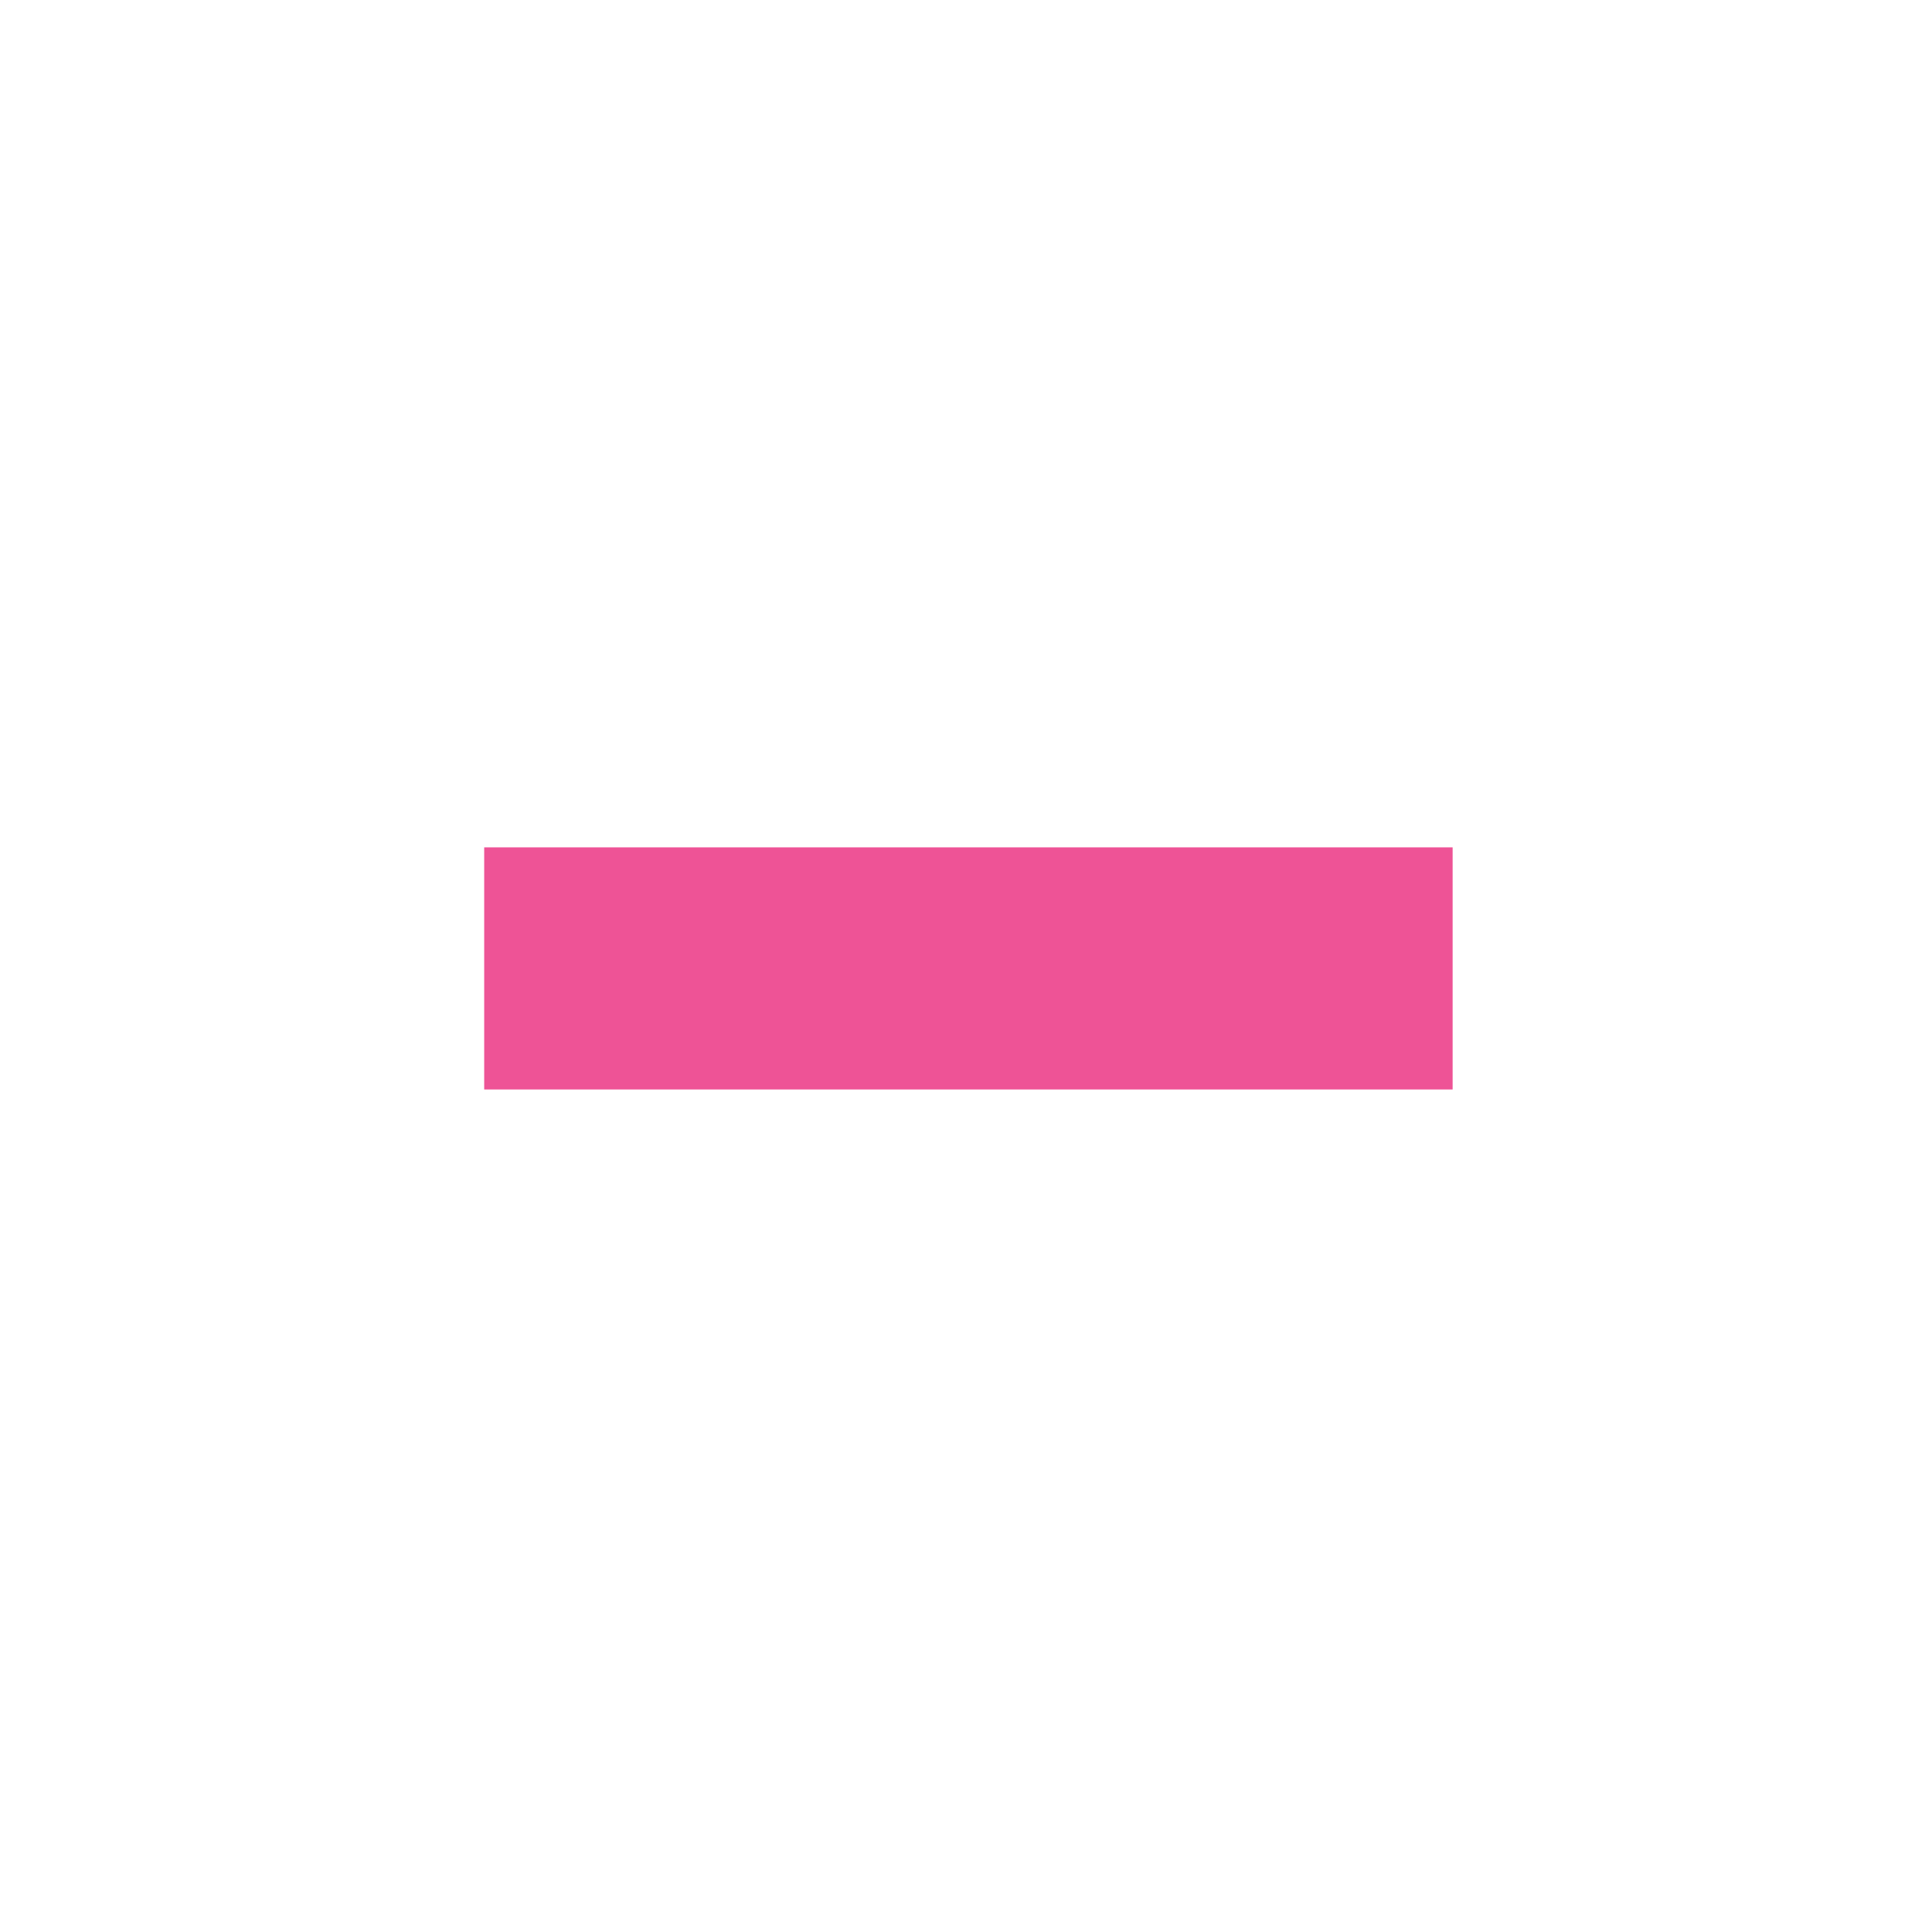
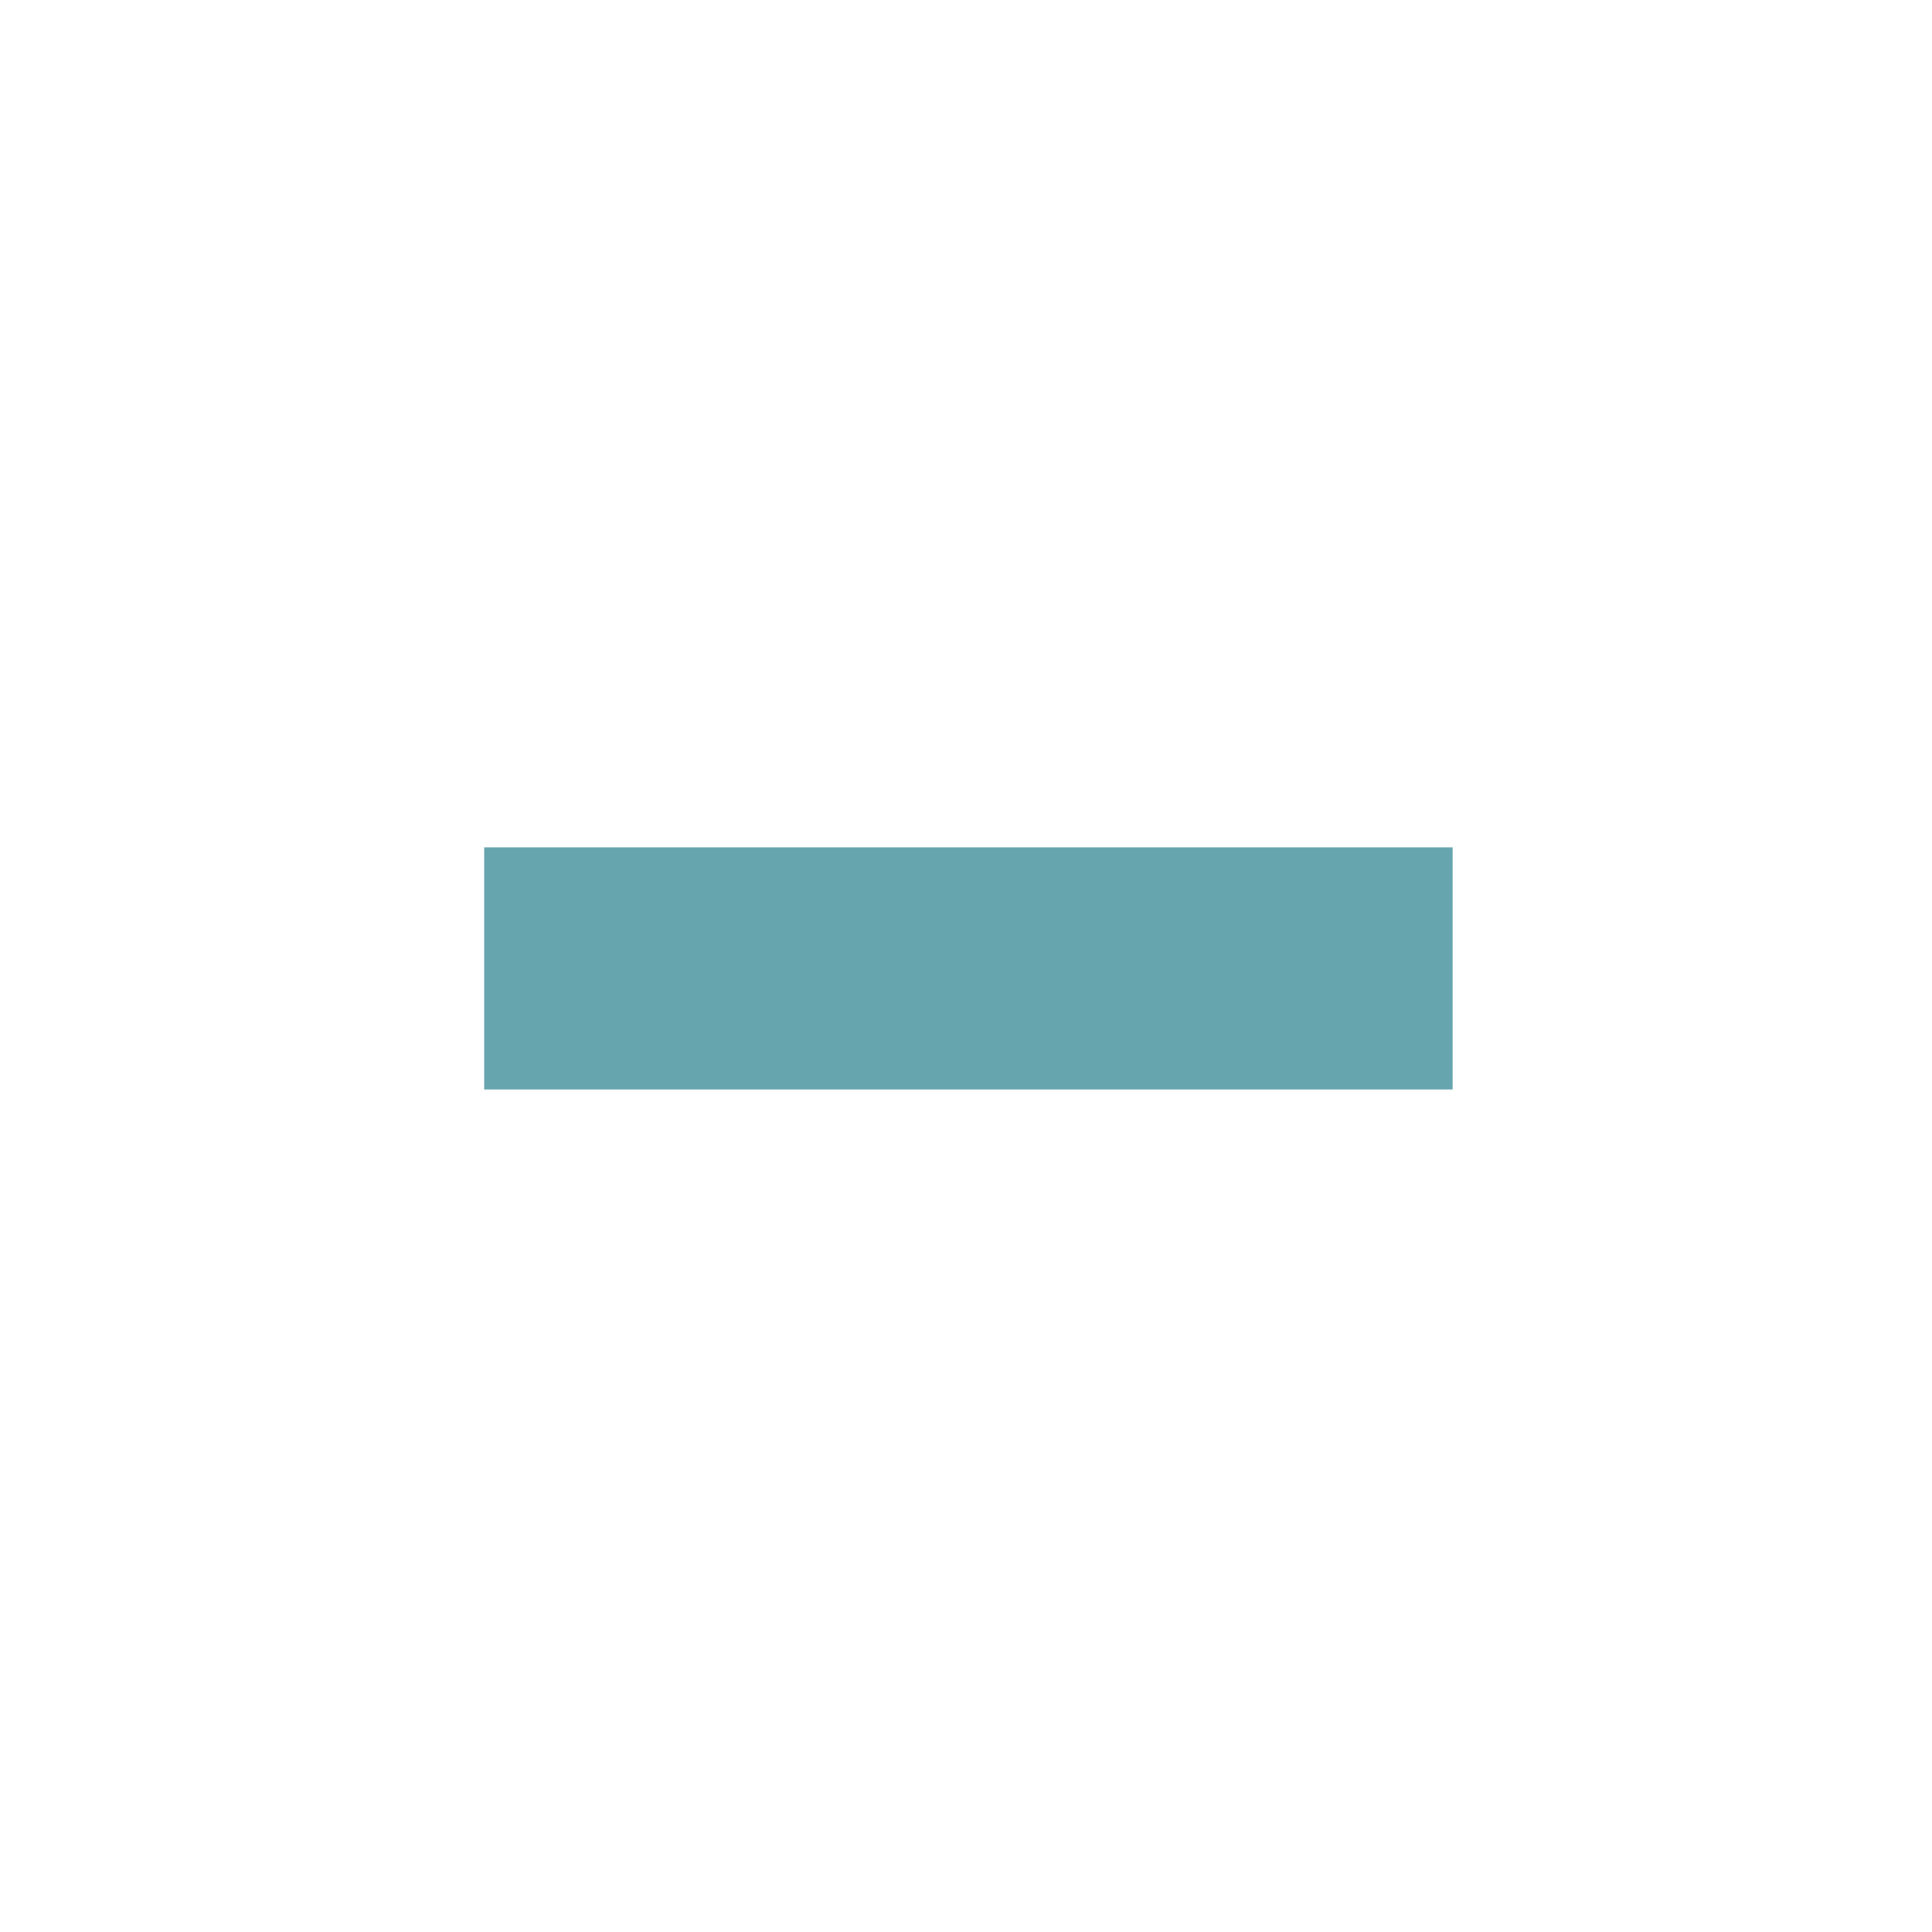
<svg xmlns="http://www.w3.org/2000/svg" width="133pt" height="133pt" viewBox="0 0 133 133" version="1.1">
  <g id="surface1">
-     <path style=" stroke:none;fill-rule:nonzero;fill:#ee5396;fill-opacity:1;" d="M 33.332 58.332 L 100 58.332 L 100 75 L 33.332 75 Z M 33.332 58.332 " />
+     <path style=" stroke:none;fill-rule:nonzero;fill:#66A5AD;fill-opacity:1;" d="M 33.332 58.332 L 100 58.332 L 100 75 L 33.332 75 Z M 33.332 58.332 " />
  </g>
</svg>
